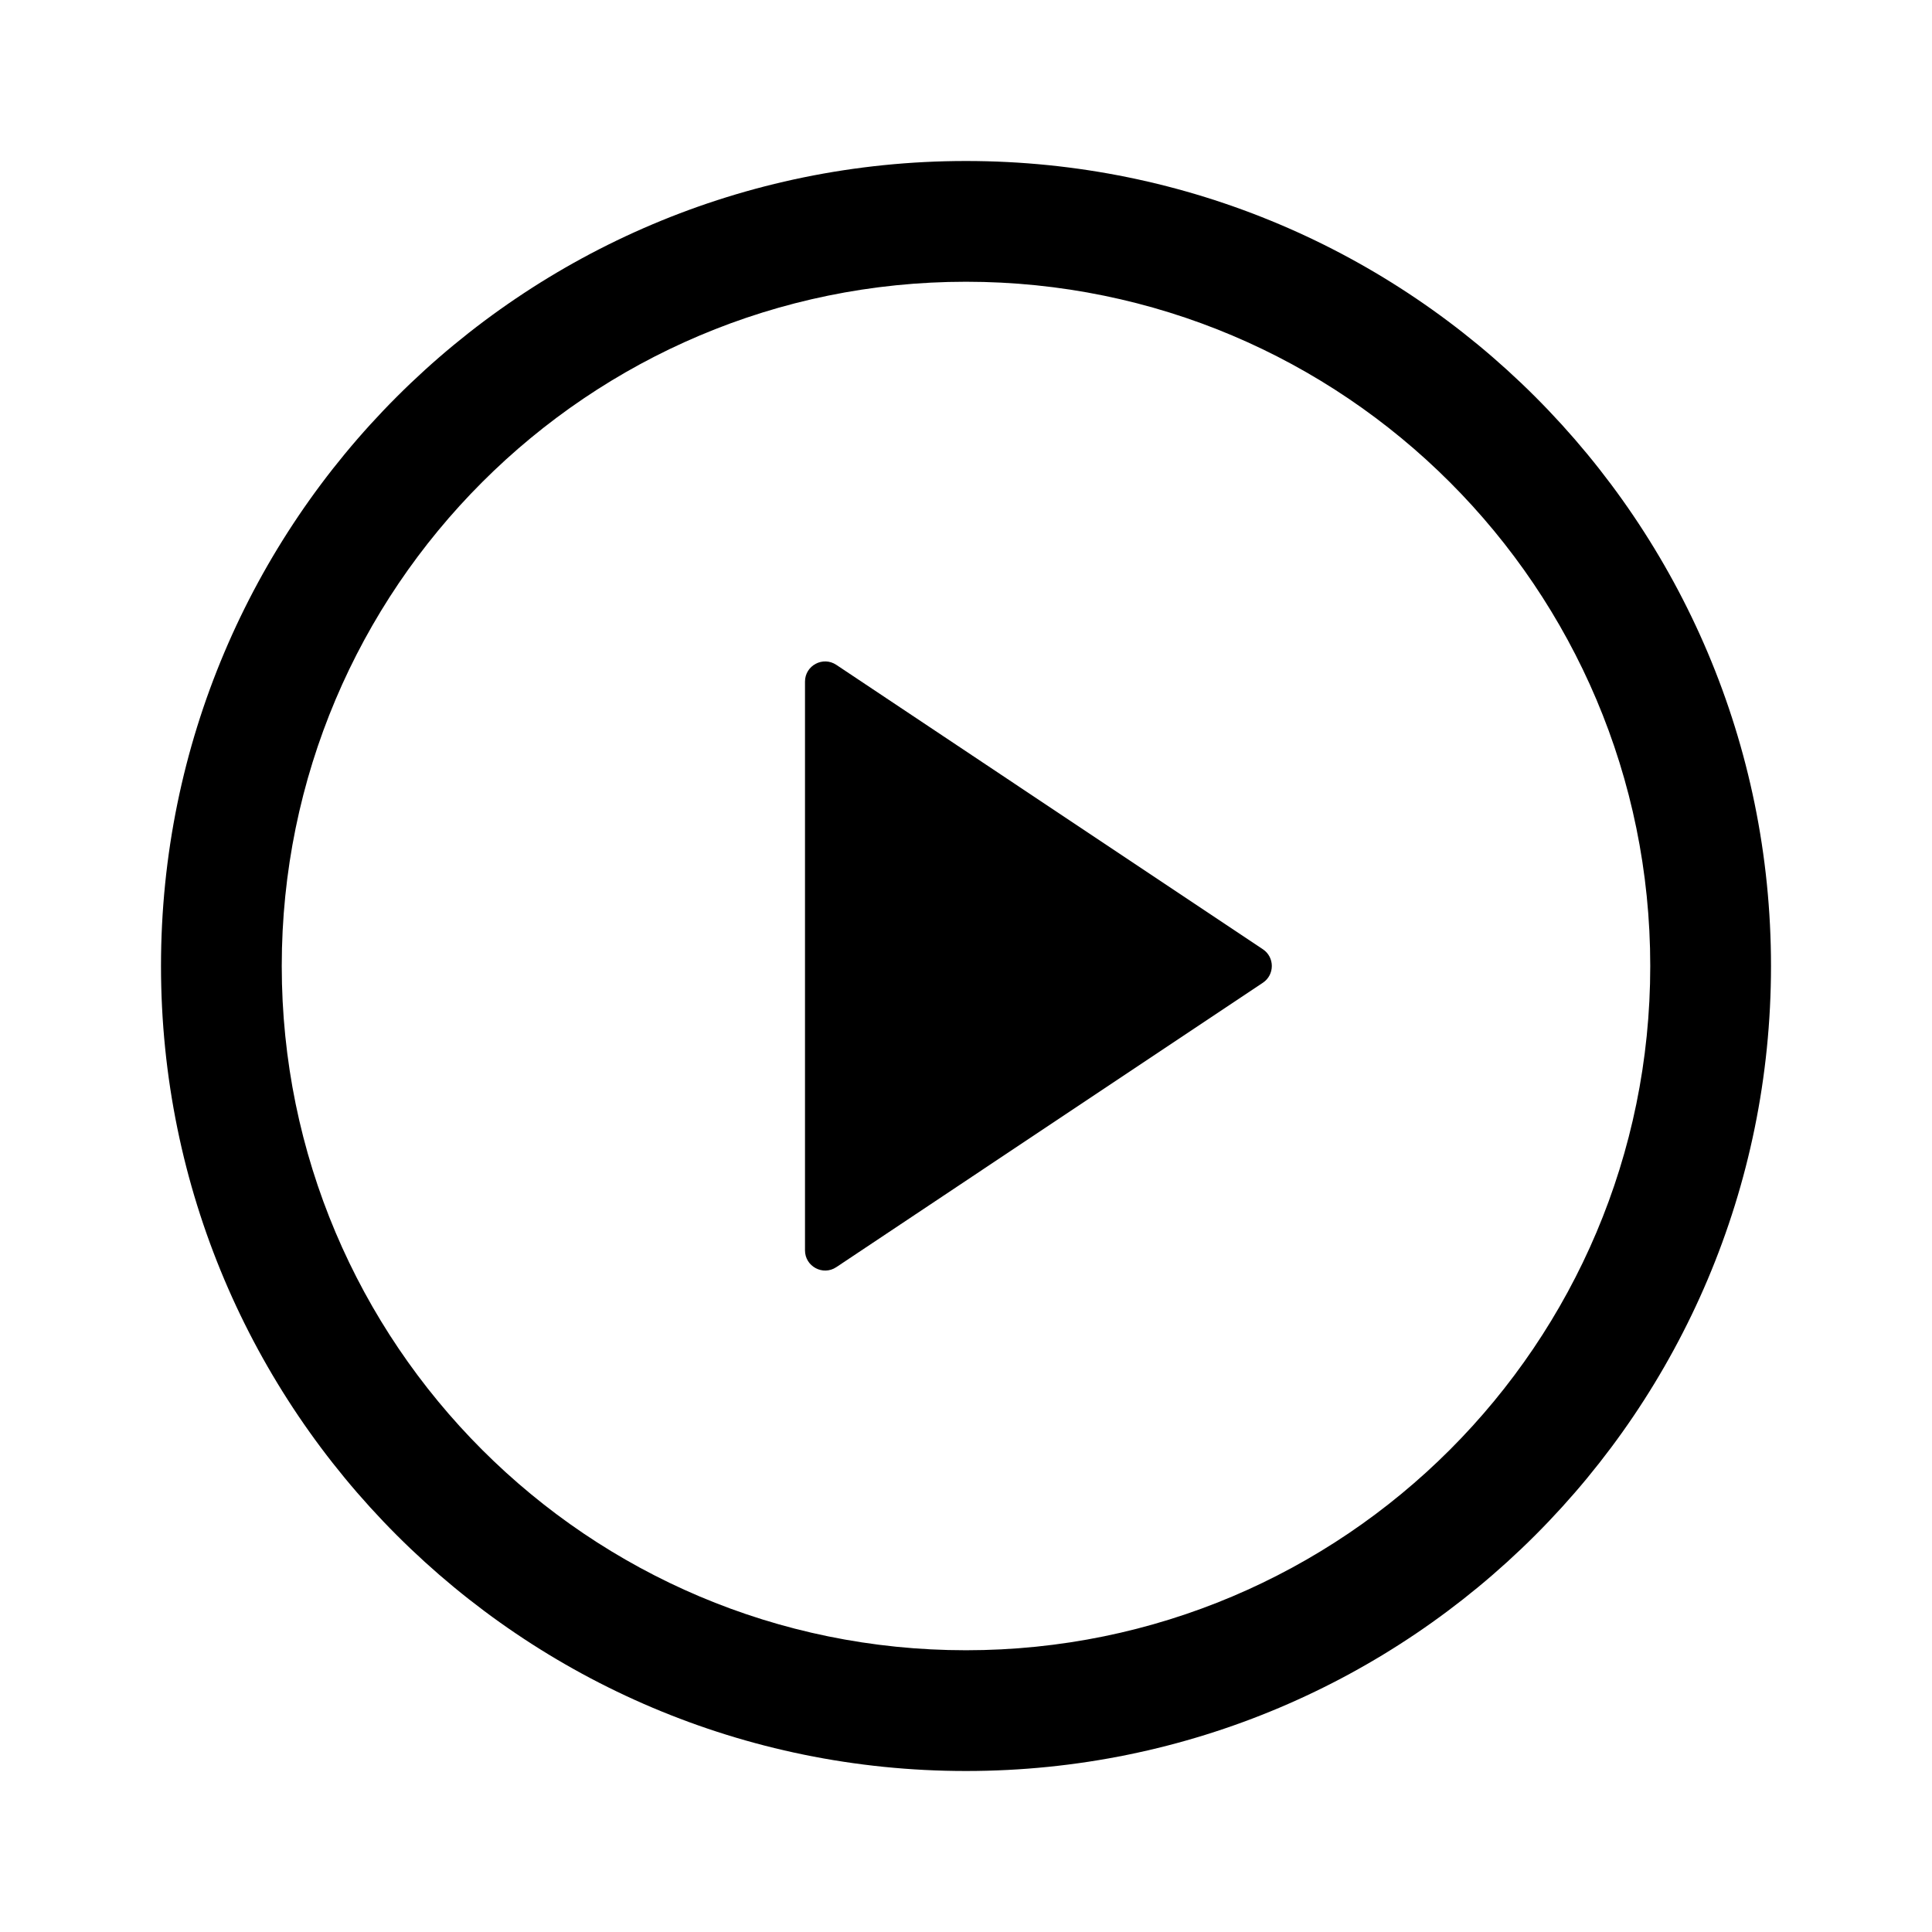
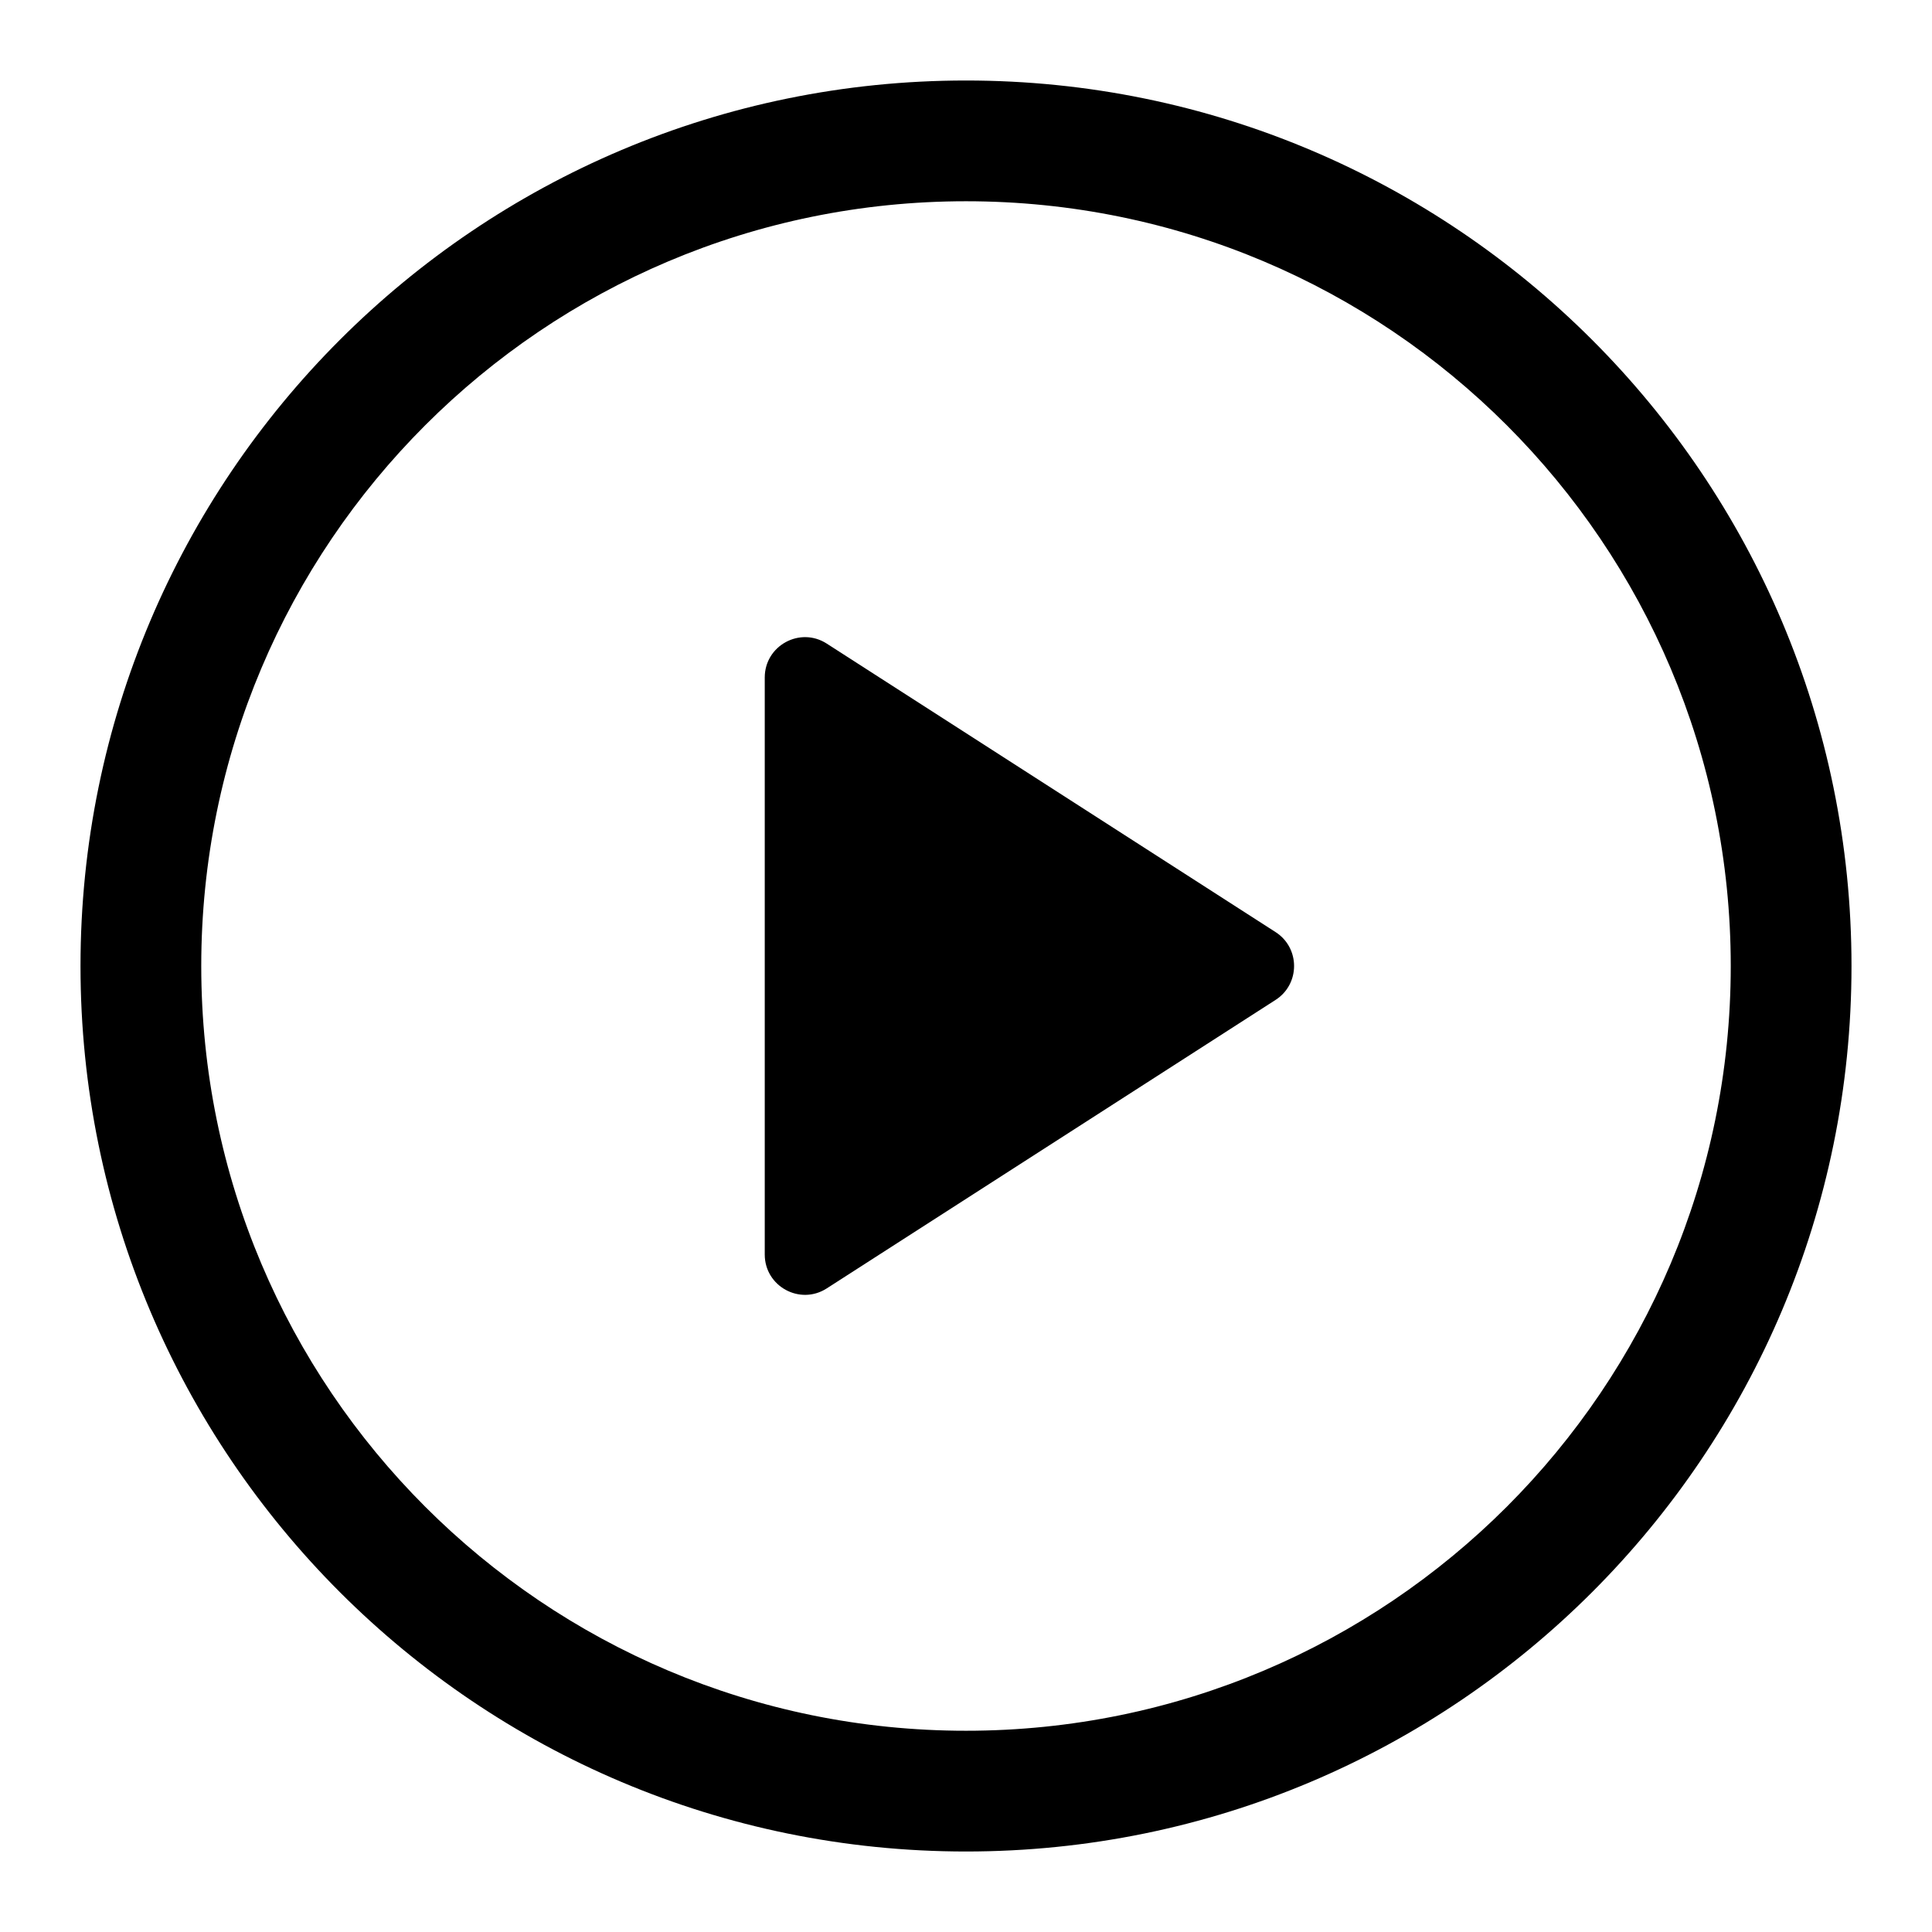
<svg xmlns="http://www.w3.org/2000/svg" width="24" height="24" viewBox="0 0 24 24">
-   <path fill-rule="evenodd" clip-rule="evenodd" d="M3.5 12C3.5 7.306 7.306 3.5 12 3.5C16.694 3.5 20.5 7.306 20.5 12C20.5 16.694 16.694 20.5 12 20.5C7.306 20.5 3.5 16.694 3.5 12ZM12 2C6.477 2 2 6.477 2 12C2 17.523 6.477 22 12 22C17.523 22 22 17.523 22 12C22 6.477 17.523 2 12 2ZM10 8.467V15.533C10 15.732 10.223 15.852 10.389 15.741L15.688 12.208C15.836 12.109 15.836 11.891 15.688 11.792L10.389 8.259C10.223 8.148 10 8.267 10 8.467Z" />
+   <path d="M9.5 15.584V8.416C9.5 8.02 9.938 7.781 10.27 7.995L15.846 11.579C16.152 11.776 16.152 12.224 15.846 12.421L10.27 16.005C9.938 16.219 9.5 15.98 9.5 15.584Z" />
+   <path fill-rule="evenodd" clip-rule="evenodd" d="M12 2.5C6.753 2.5 2.5 6.753 2.5 12C2.5 17.247 6.753 21.5 12 21.5C17.247 21.5 21.5 17.247 21.5 12C21.5 6.753 17.247 2.5 12 2.5ZM1 12C1 5.925 5.925 1 12 1C18.075 1 23 5.925 23 12C23 18.075 18.075 23 12 23C5.925 23 1 18.075 1 12Z" />
</svg>
